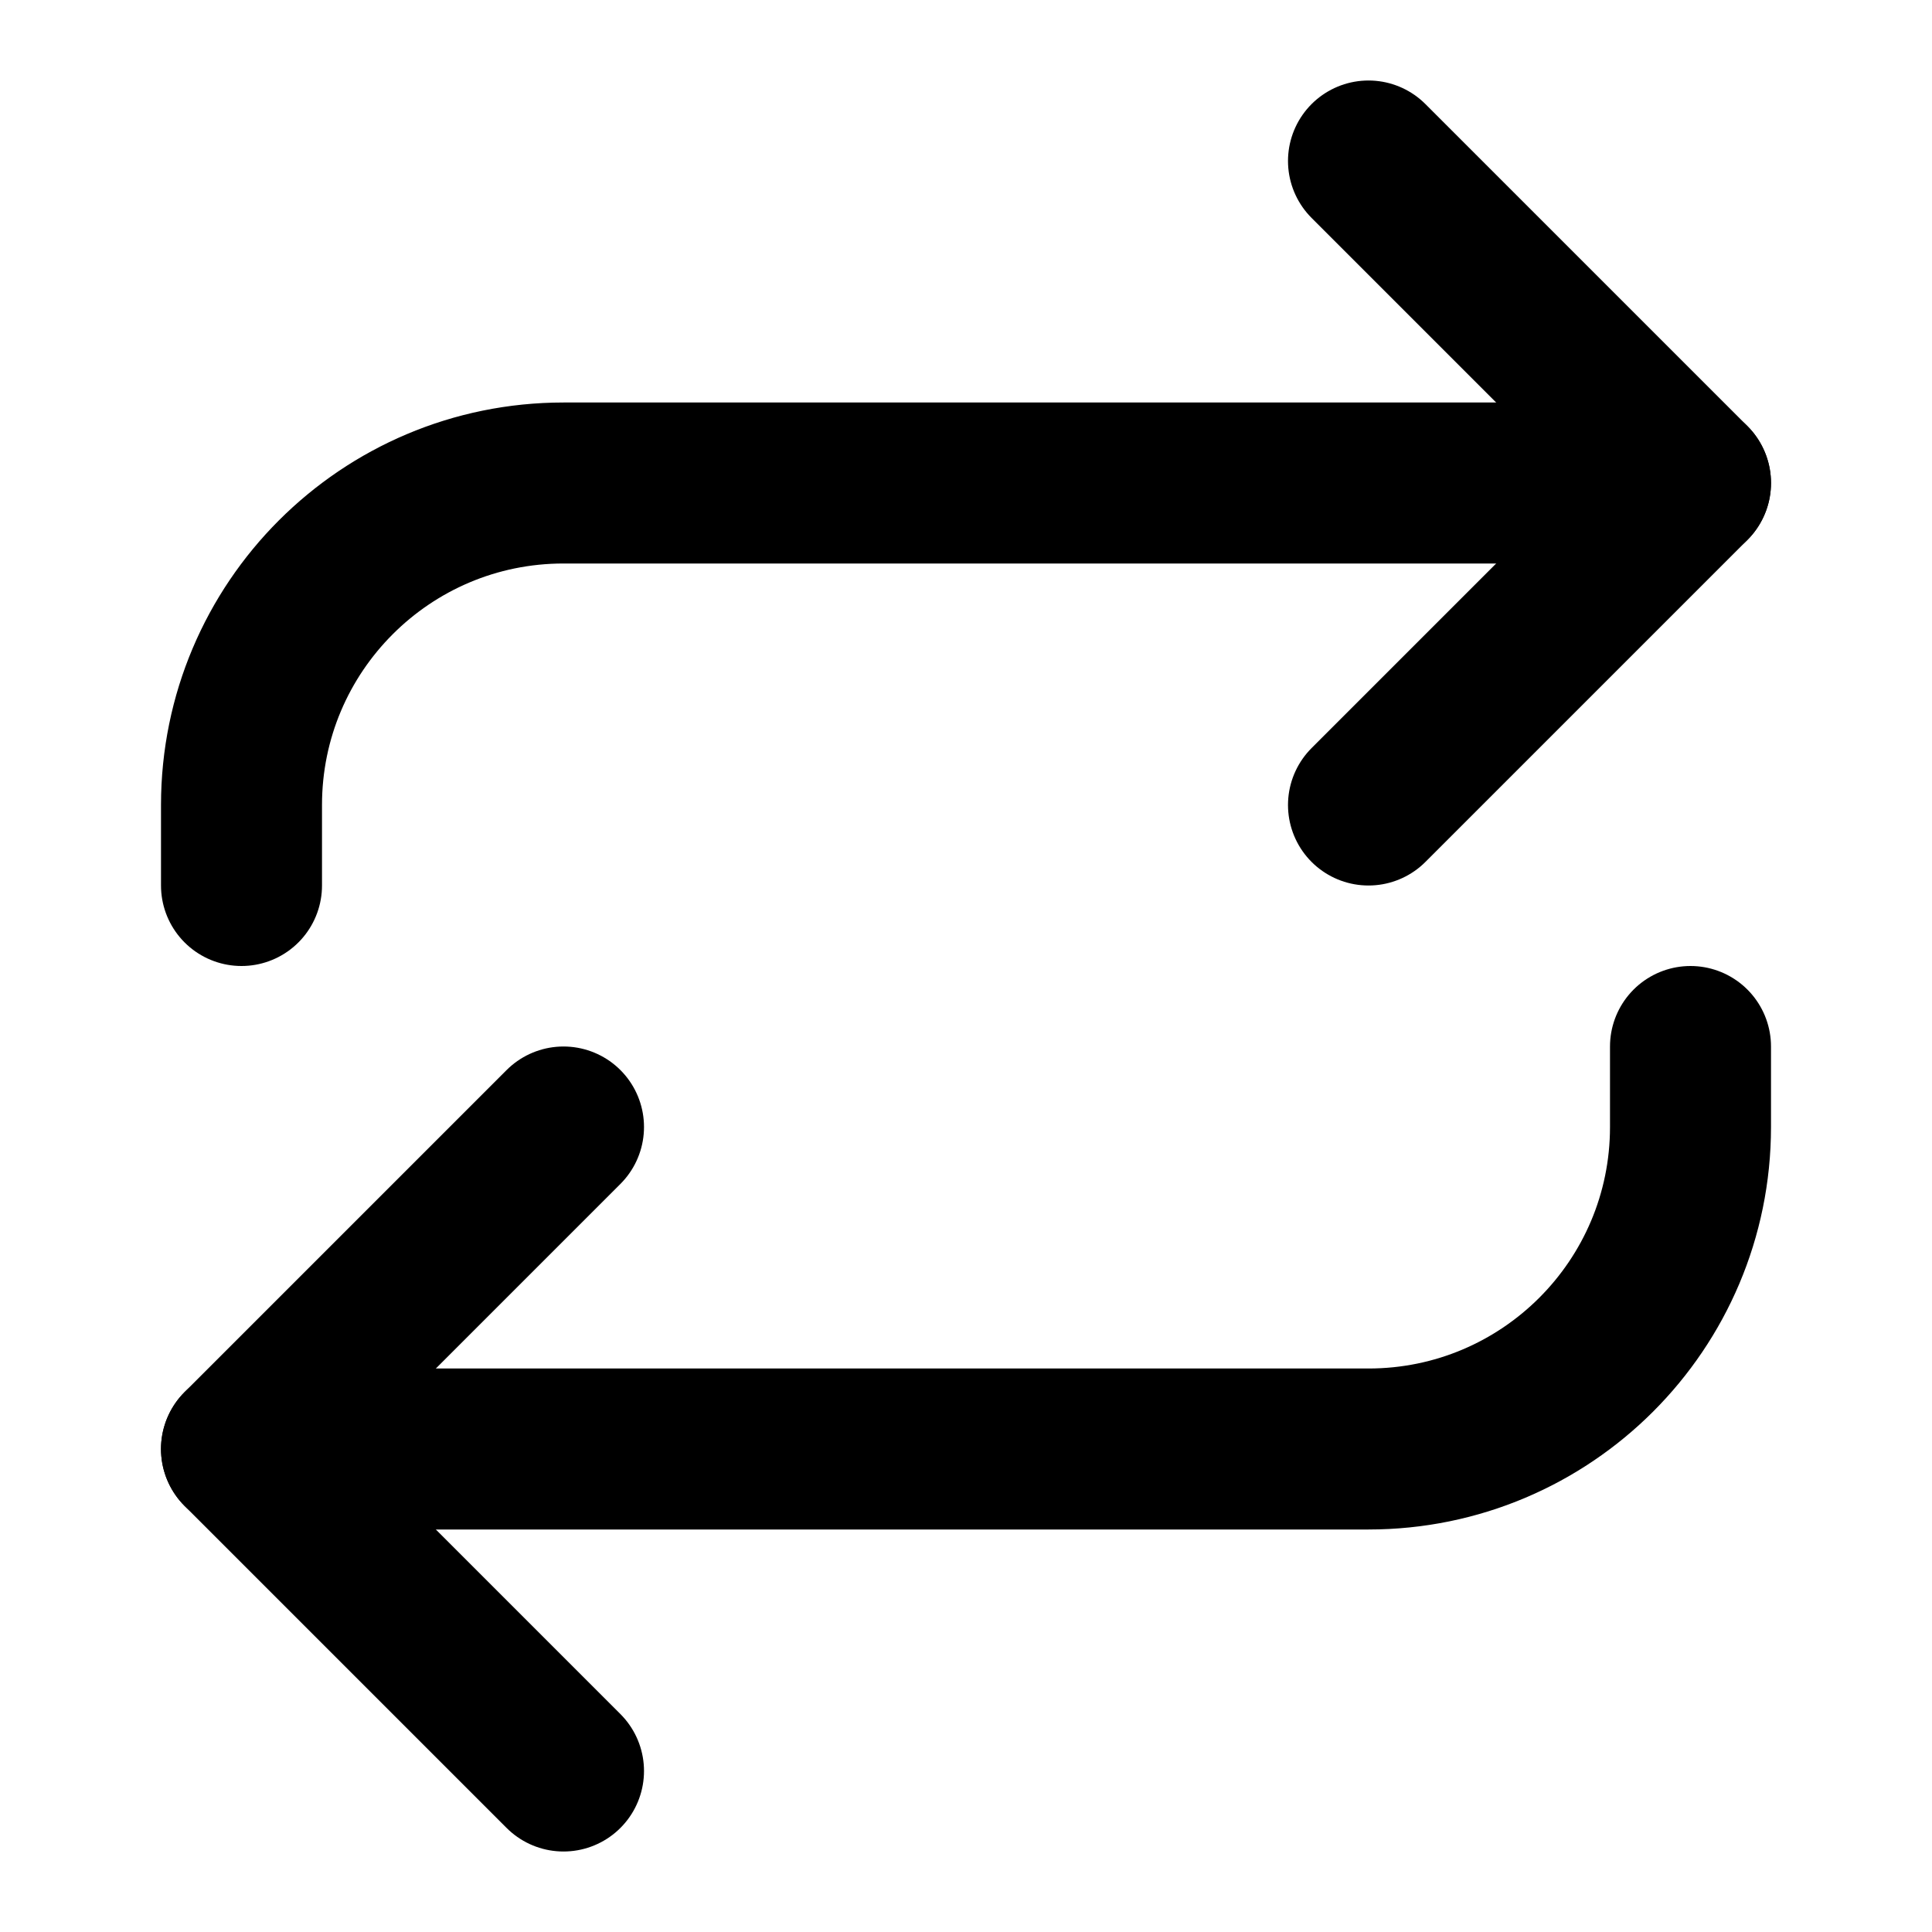
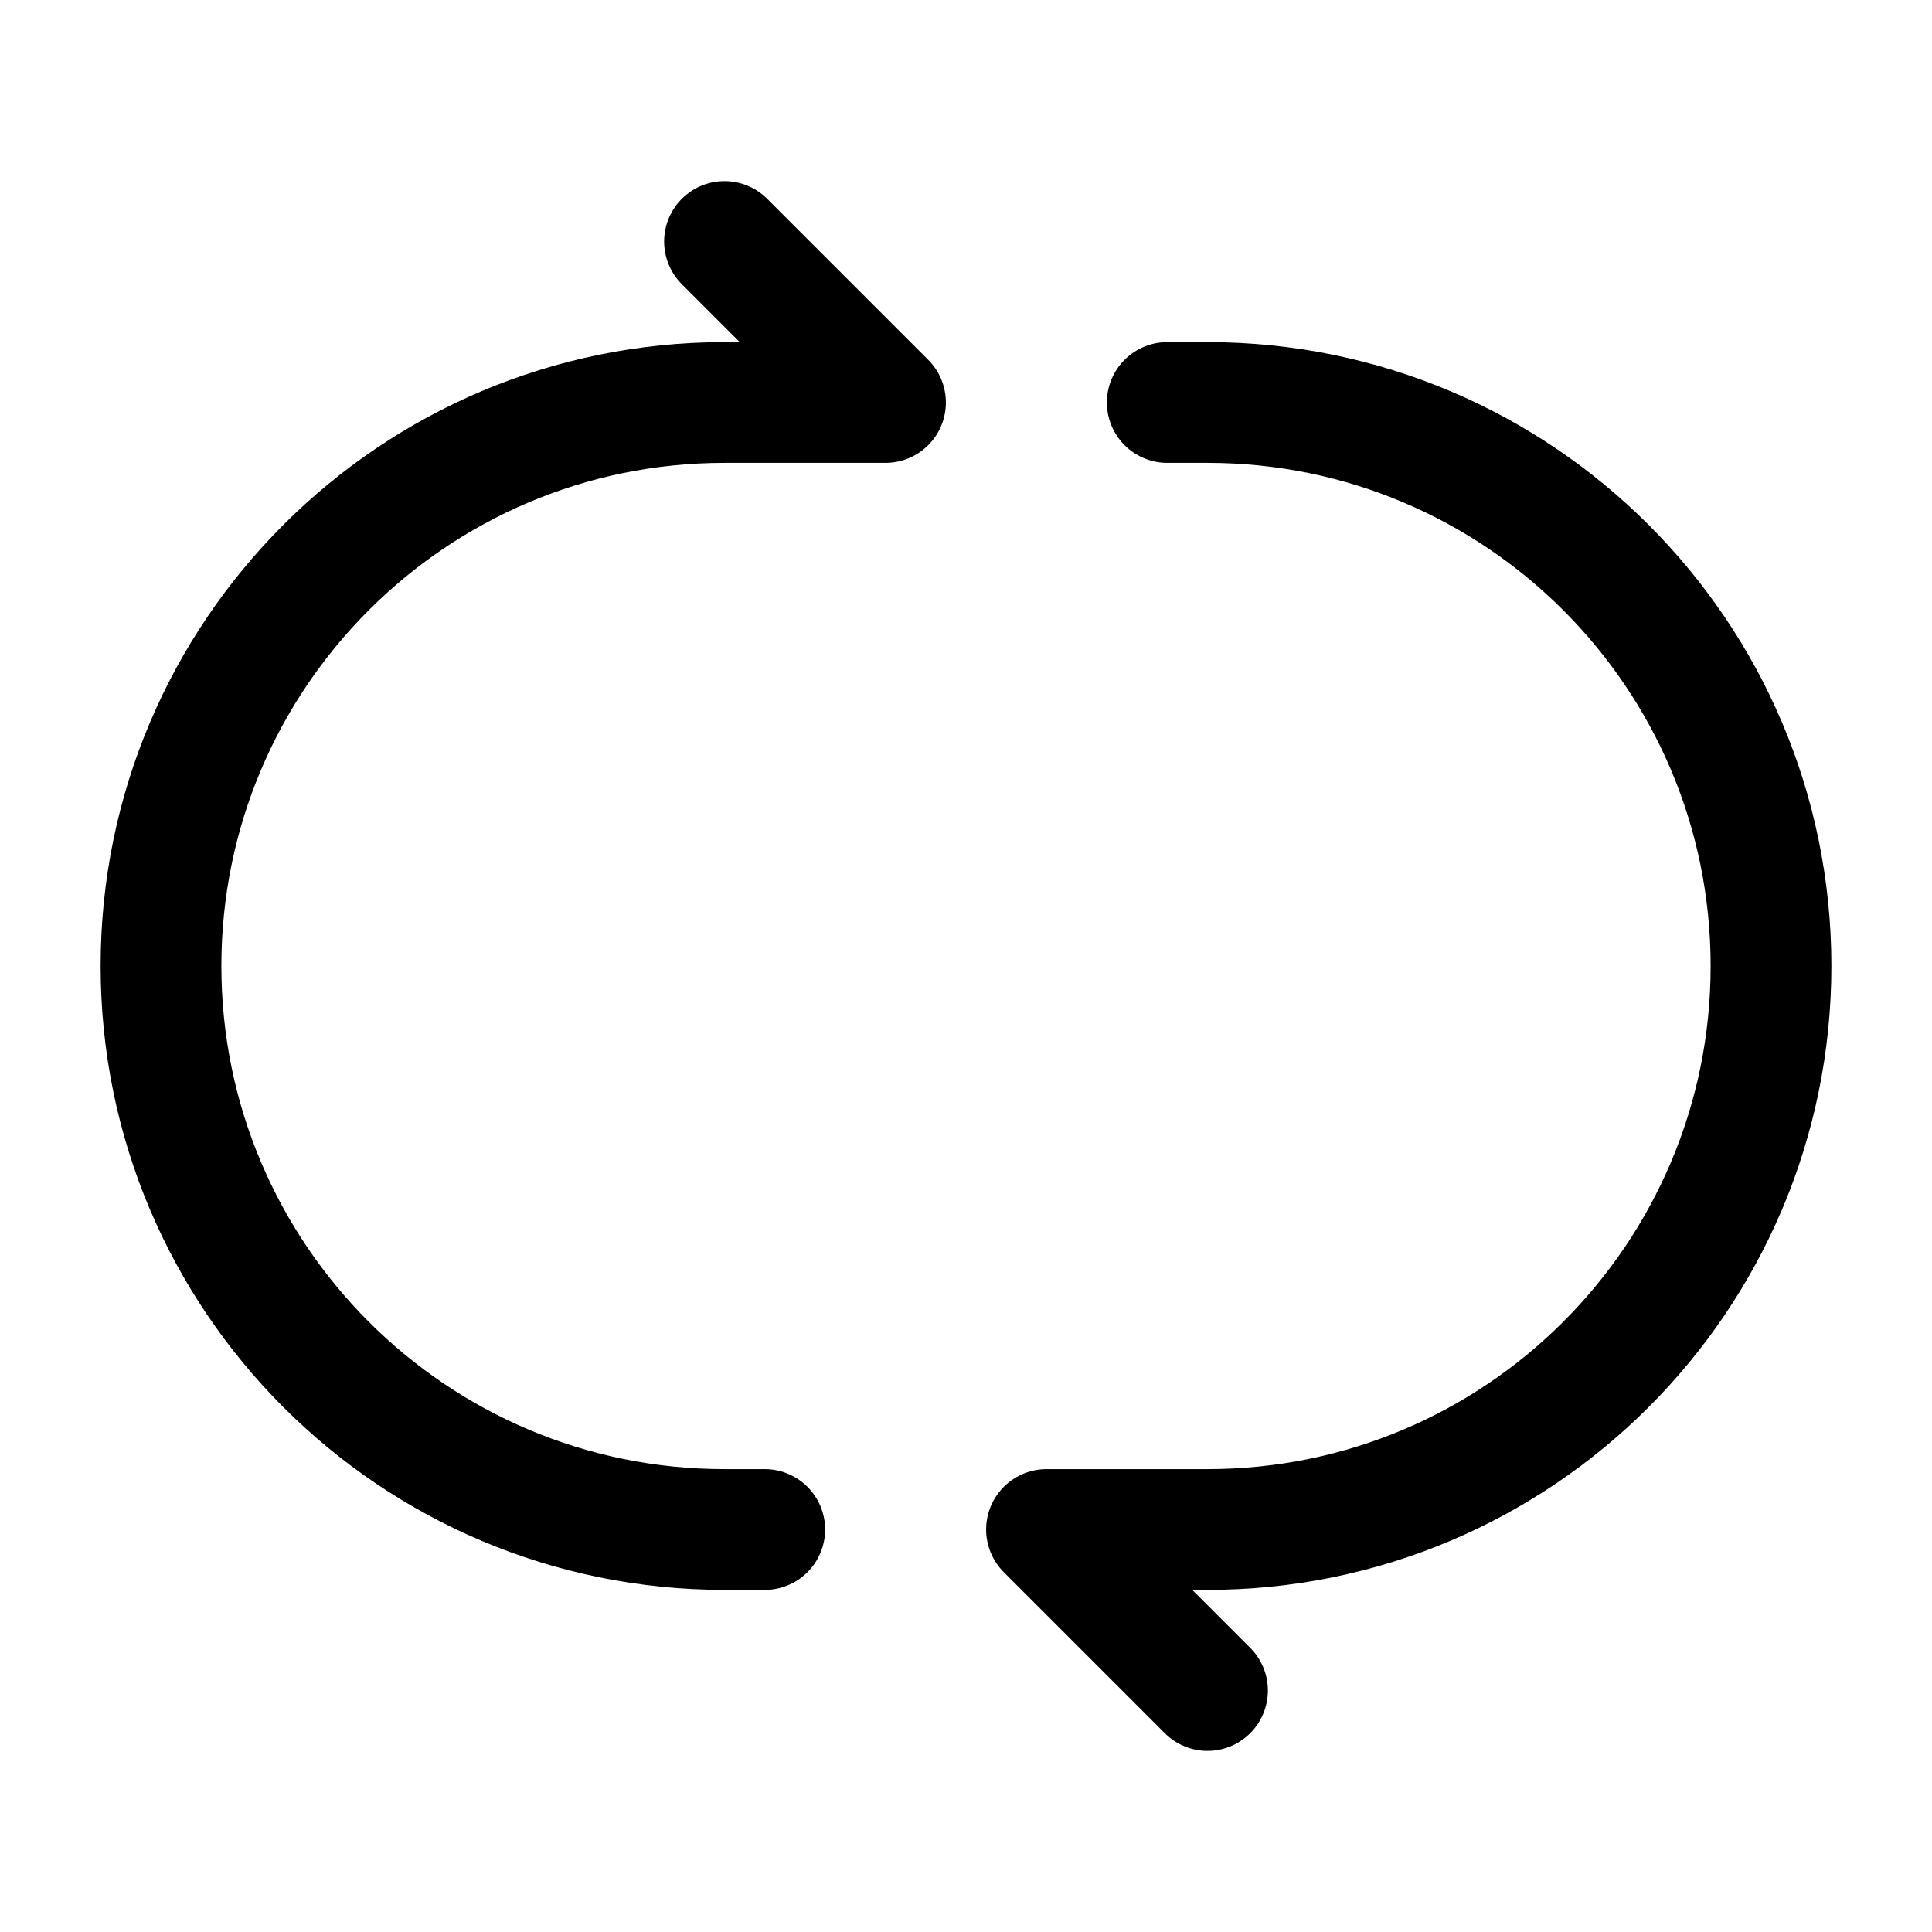
- <svg xmlns="http://www.w3.org/2000/svg" width="24" height="24" viewBox="0 0 24 24" fill="none" stroke="currentColor" stroke-width="2" stroke-linecap="round" stroke-linejoin="round">
-   <path d="m17 2 4 4-4 4" />
-   <path d="M3 11v-1a4 4 0 0 1 4-4h14" />
-   <path d="m7 22-4-4 4-4" />
-   <path d="M21 13v1a4 4 0 0 1-4 4H3" />
+ <svg xmlns="http://www.w3.org/2000/svg" width="24" height="24" viewBox="0 0 24 24" fill="none">
+   <path d="M9.5 19H9C5.134 19 2 15.866 2 12C2 8.134 5.134 5 9 5H11L9 3" stroke-width="1.5" stroke-linecap="round" stroke-linejoin="round" stroke="black" />
+   <path d="M15 21L13 19H15C18.866 19 22 15.866 22 12C22 8.134 18.866 5 15 5H14.5" stroke-width="1.5" stroke-linecap="round" stroke-linejoin="round" stroke="black" />
</svg>
